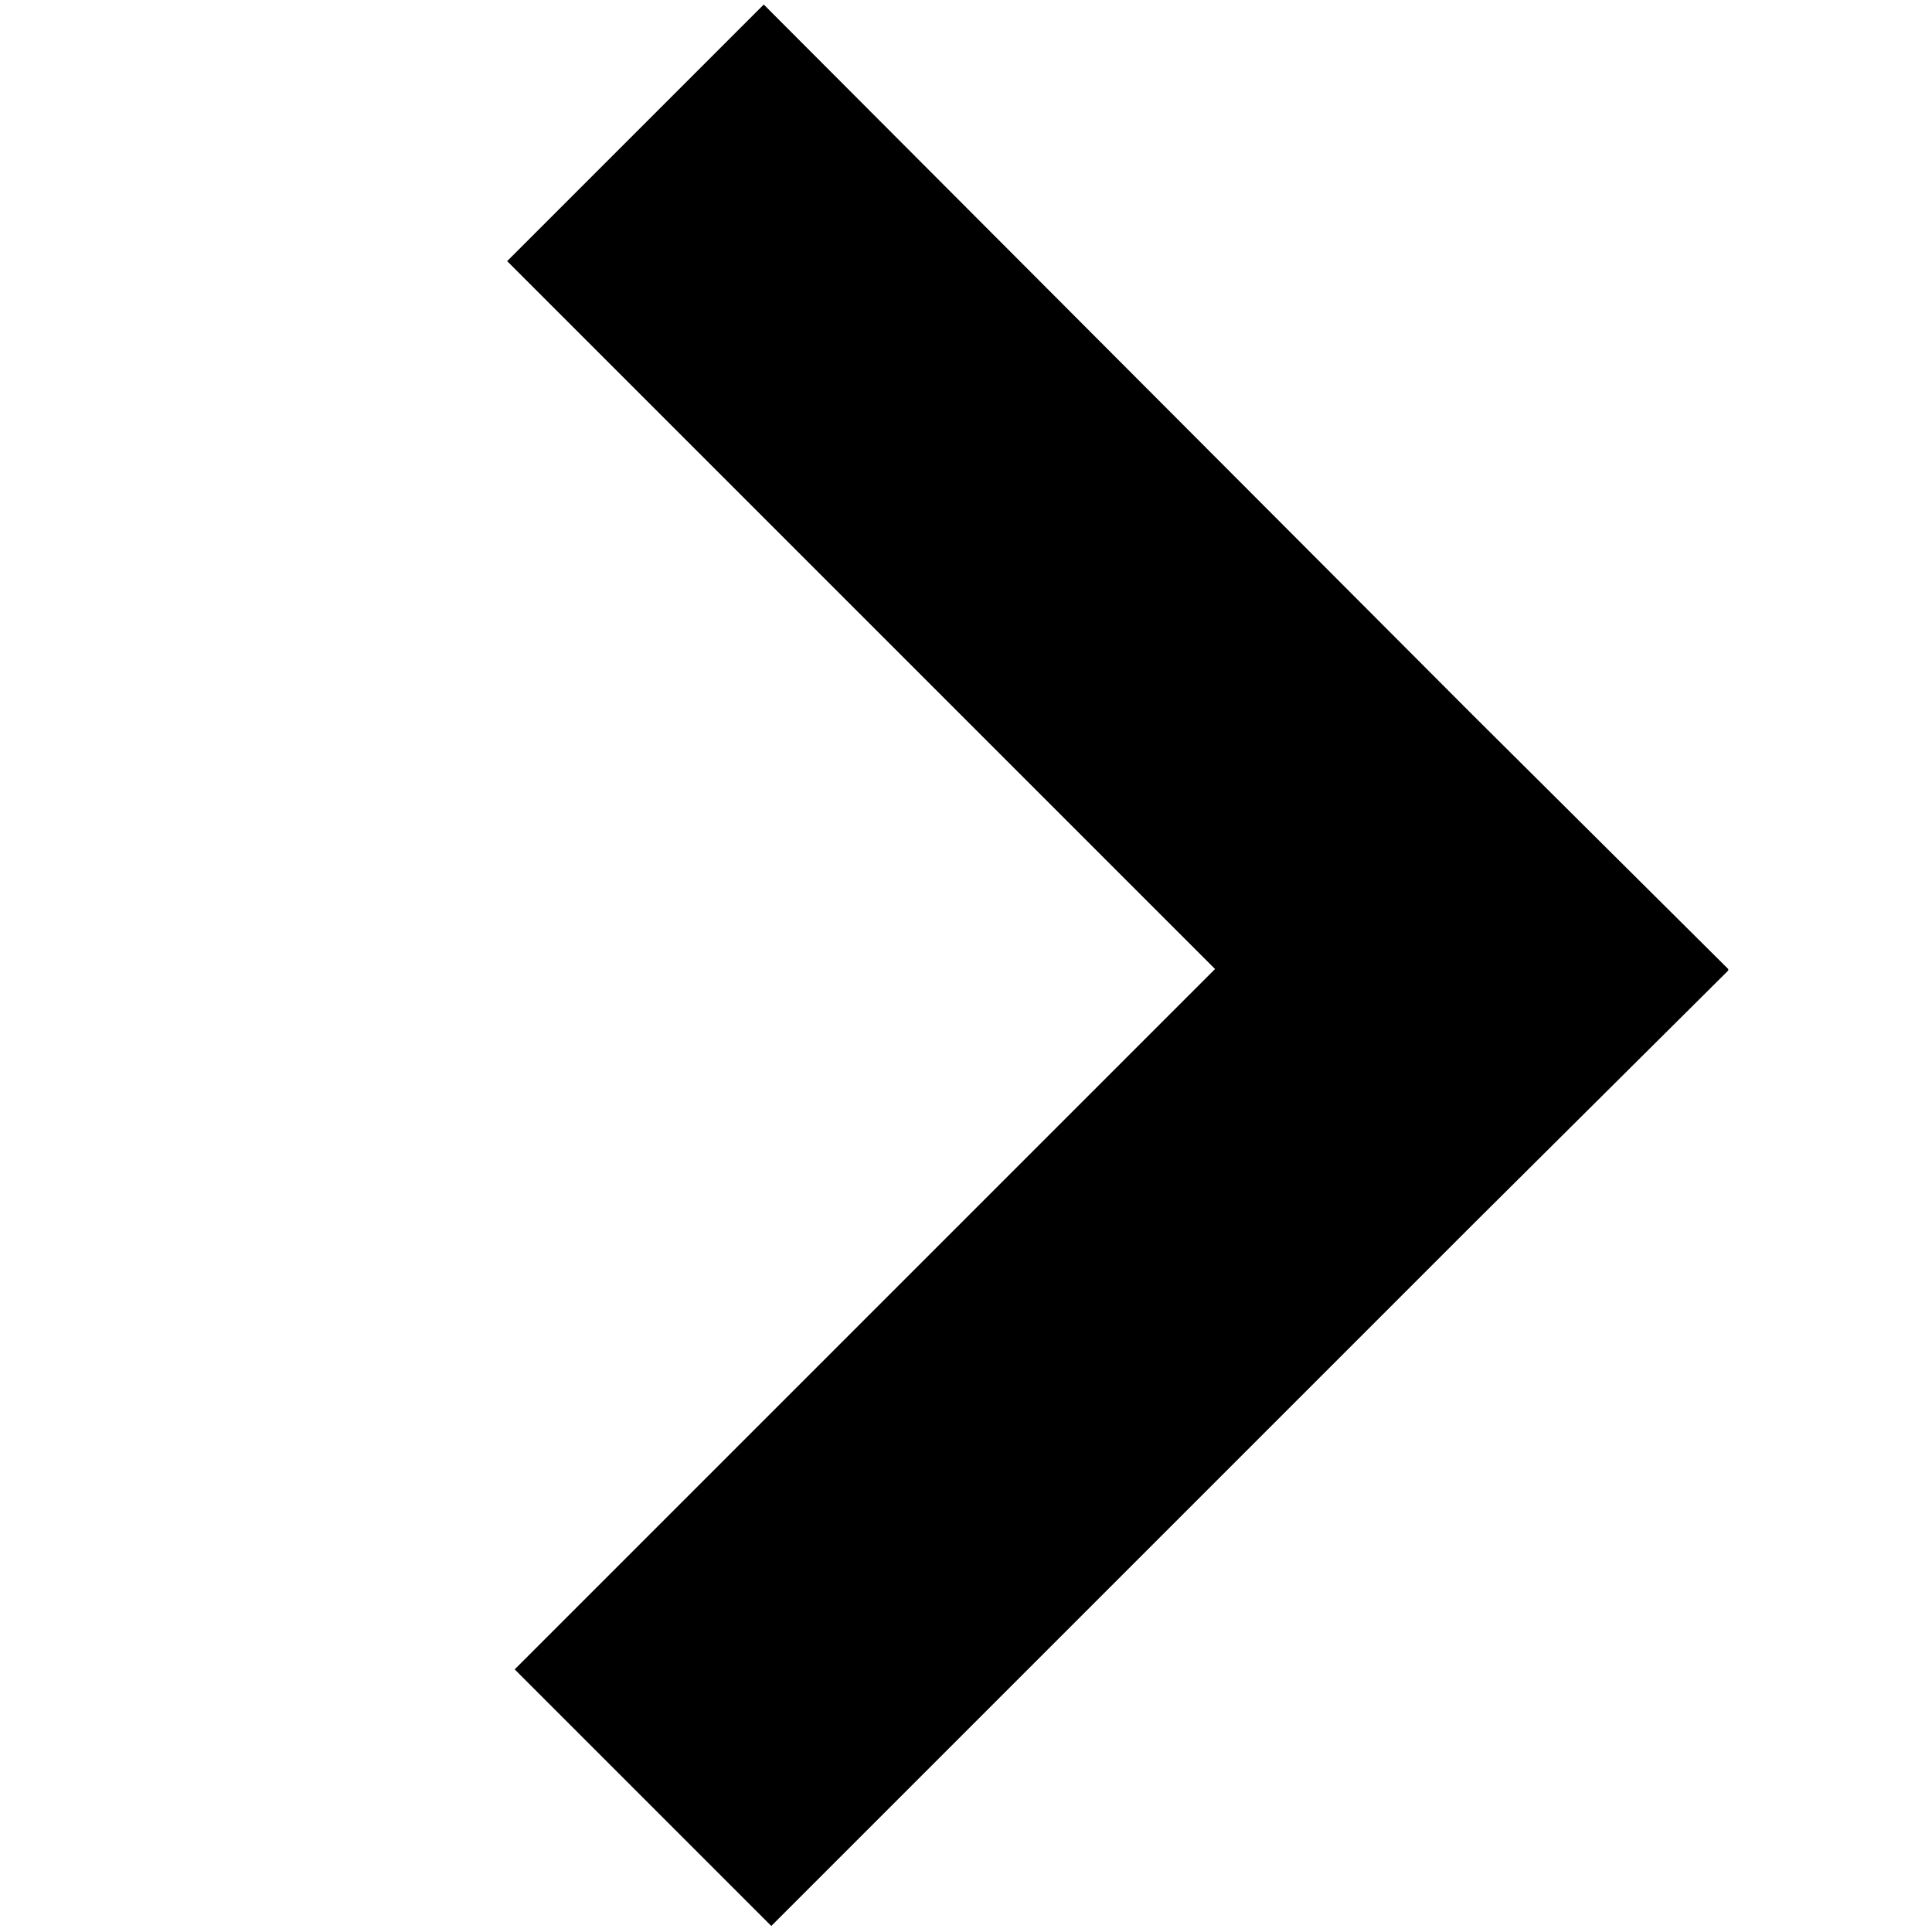
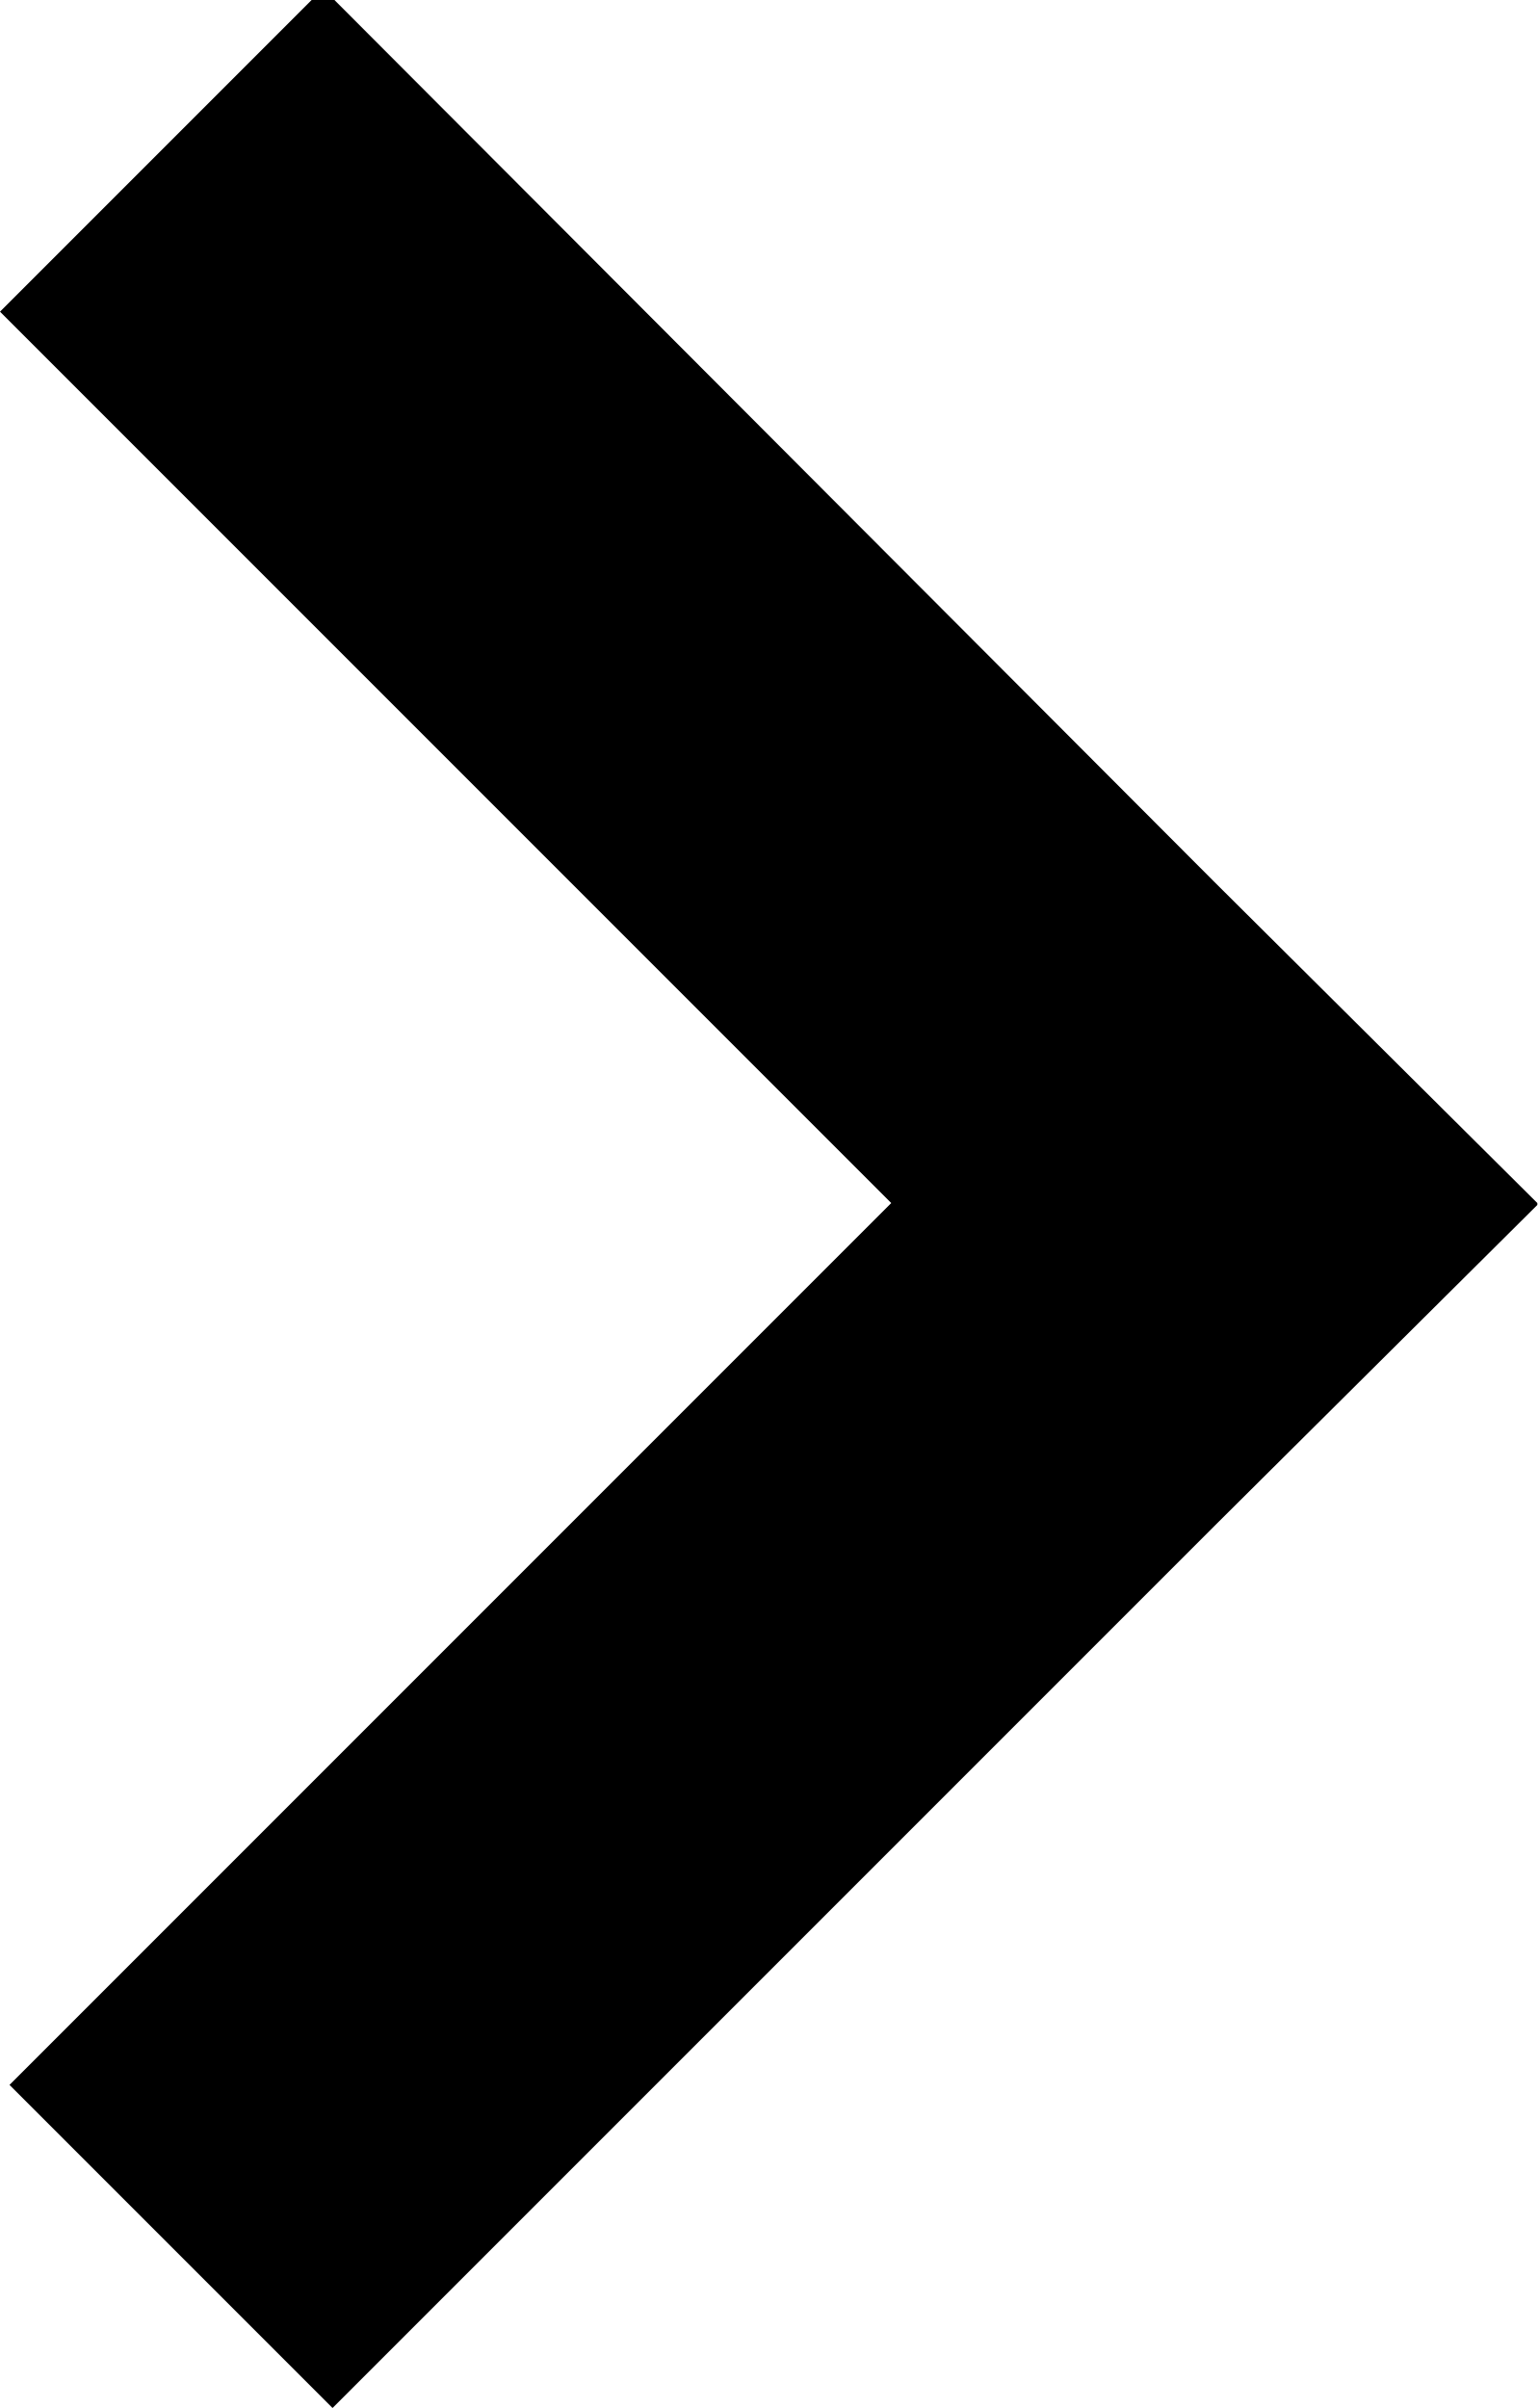
- <svg xmlns="http://www.w3.org/2000/svg" xmlns:xlink="http://www.w3.org/1999/xlink" version="1.1" id="Layer_1" x="0px" y="0px" viewBox="-844 393.6 128 128" enable-background="new -844 393.6 128 128" xml:space="preserve">
+ <svg xmlns="http://www.w3.org/2000/svg" xmlns:xlink="http://www.w3.org/1999/xlink" version="1.1" id="Layer_1" x="0px" y="0px" width="134.698px" height="210.953px" viewBox="0 0 134.698 210.953" enable-background="new 0 0 134.698 210.953" xml:space="preserve">
  <g>
	</g>
-   <polygon points="-729.5,457.8 -746.5,440.9 -746.5,440.9 -793.4,393.9 -810.4,410.9 -763.5,457.8 -809.9,504.2 -792.9,521.2   -746.5,474.8 -746.5,474.8 -729.5,457.9 -729.5,457.8 " />
+   <polygon points="134.698,105.393 106.393,77.254 106.393,77.254 28.305,-1 0,27.305 78.088,105.393 0.833,182.648 29.137,210.953  106.393,133.697 106.393,133.697 134.698,105.56 " />
  <g transform="scale(4) translate(1)" display="none">
    <g display="inline">
-       <defs>
-         <rect id="SVGID_1_" x="-250" y="50.4" width="104" height="128" />
-       </defs>
-       <clipPath id="SVGID_2_">
-         <use xlink:href="#SVGID_1_" overflow="visible" />
-       </clipPath>
-       <path clip-path="url(#SVGID_2_)" fill="none" stroke="#000000" stroke-width="6" stroke-linecap="square" stroke-miterlimit="10" d="    M-212,92.4l22,22l-22,22" />
+       <g>
+         <defs>
+           <rect id="SVGID_1_" x="-2030.75" y="-2101.6" width="3900" height="4800" />
+         </defs>
+         <clipPath id="SVGID_2_">
+           <use xlink:href="#SVGID_1_" overflow="visible" />
+         </clipPath>
+         <path clip-path="url(#SVGID_2_)" fill="none" stroke="#000000" stroke-width="6" stroke-linecap="square" stroke-miterlimit="10" d="     M-212,92.15L-5.75,298.4L-212,504.65" />
+       </g>
    </g>
  </g>
  <g transform="scale(8)" display="none">
    <g display="inline">
-       <defs>
-         <rect id="SVGID_3_" x="-154.5" y="-6.8" width="112" height="128" />
-       </defs>
-       <clipPath id="SVGID_4_">
-         <use xlink:href="#SVGID_3_" overflow="visible" />
-       </clipPath>
-       <path clip-path="url(#SVGID_4_)" fill="none" stroke="#000000" stroke-width="4" stroke-linecap="square" stroke-miterlimit="10" d="    M-103.8,47.9l9.3,9.3l-13.1,13.1" />
+       <g>
+         <defs>
+           <rect id="SVGID_3_" x="-4239.875" y="-4650.8" width="8400" height="9600" />
+         </defs>
+         <clipPath id="SVGID_4_">
+           <use xlink:href="#SVGID_3_" overflow="visible" />
+         </clipPath>
+         <path clip-path="url(#SVGID_4_)" fill="none" stroke="#000000" stroke-width="4" stroke-linecap="square" stroke-miterlimit="10" d="     M-89.562,62.012L-2.375,149.2l-122.812,122.812" />
+       </g>
    </g>
  </g>
</svg>
